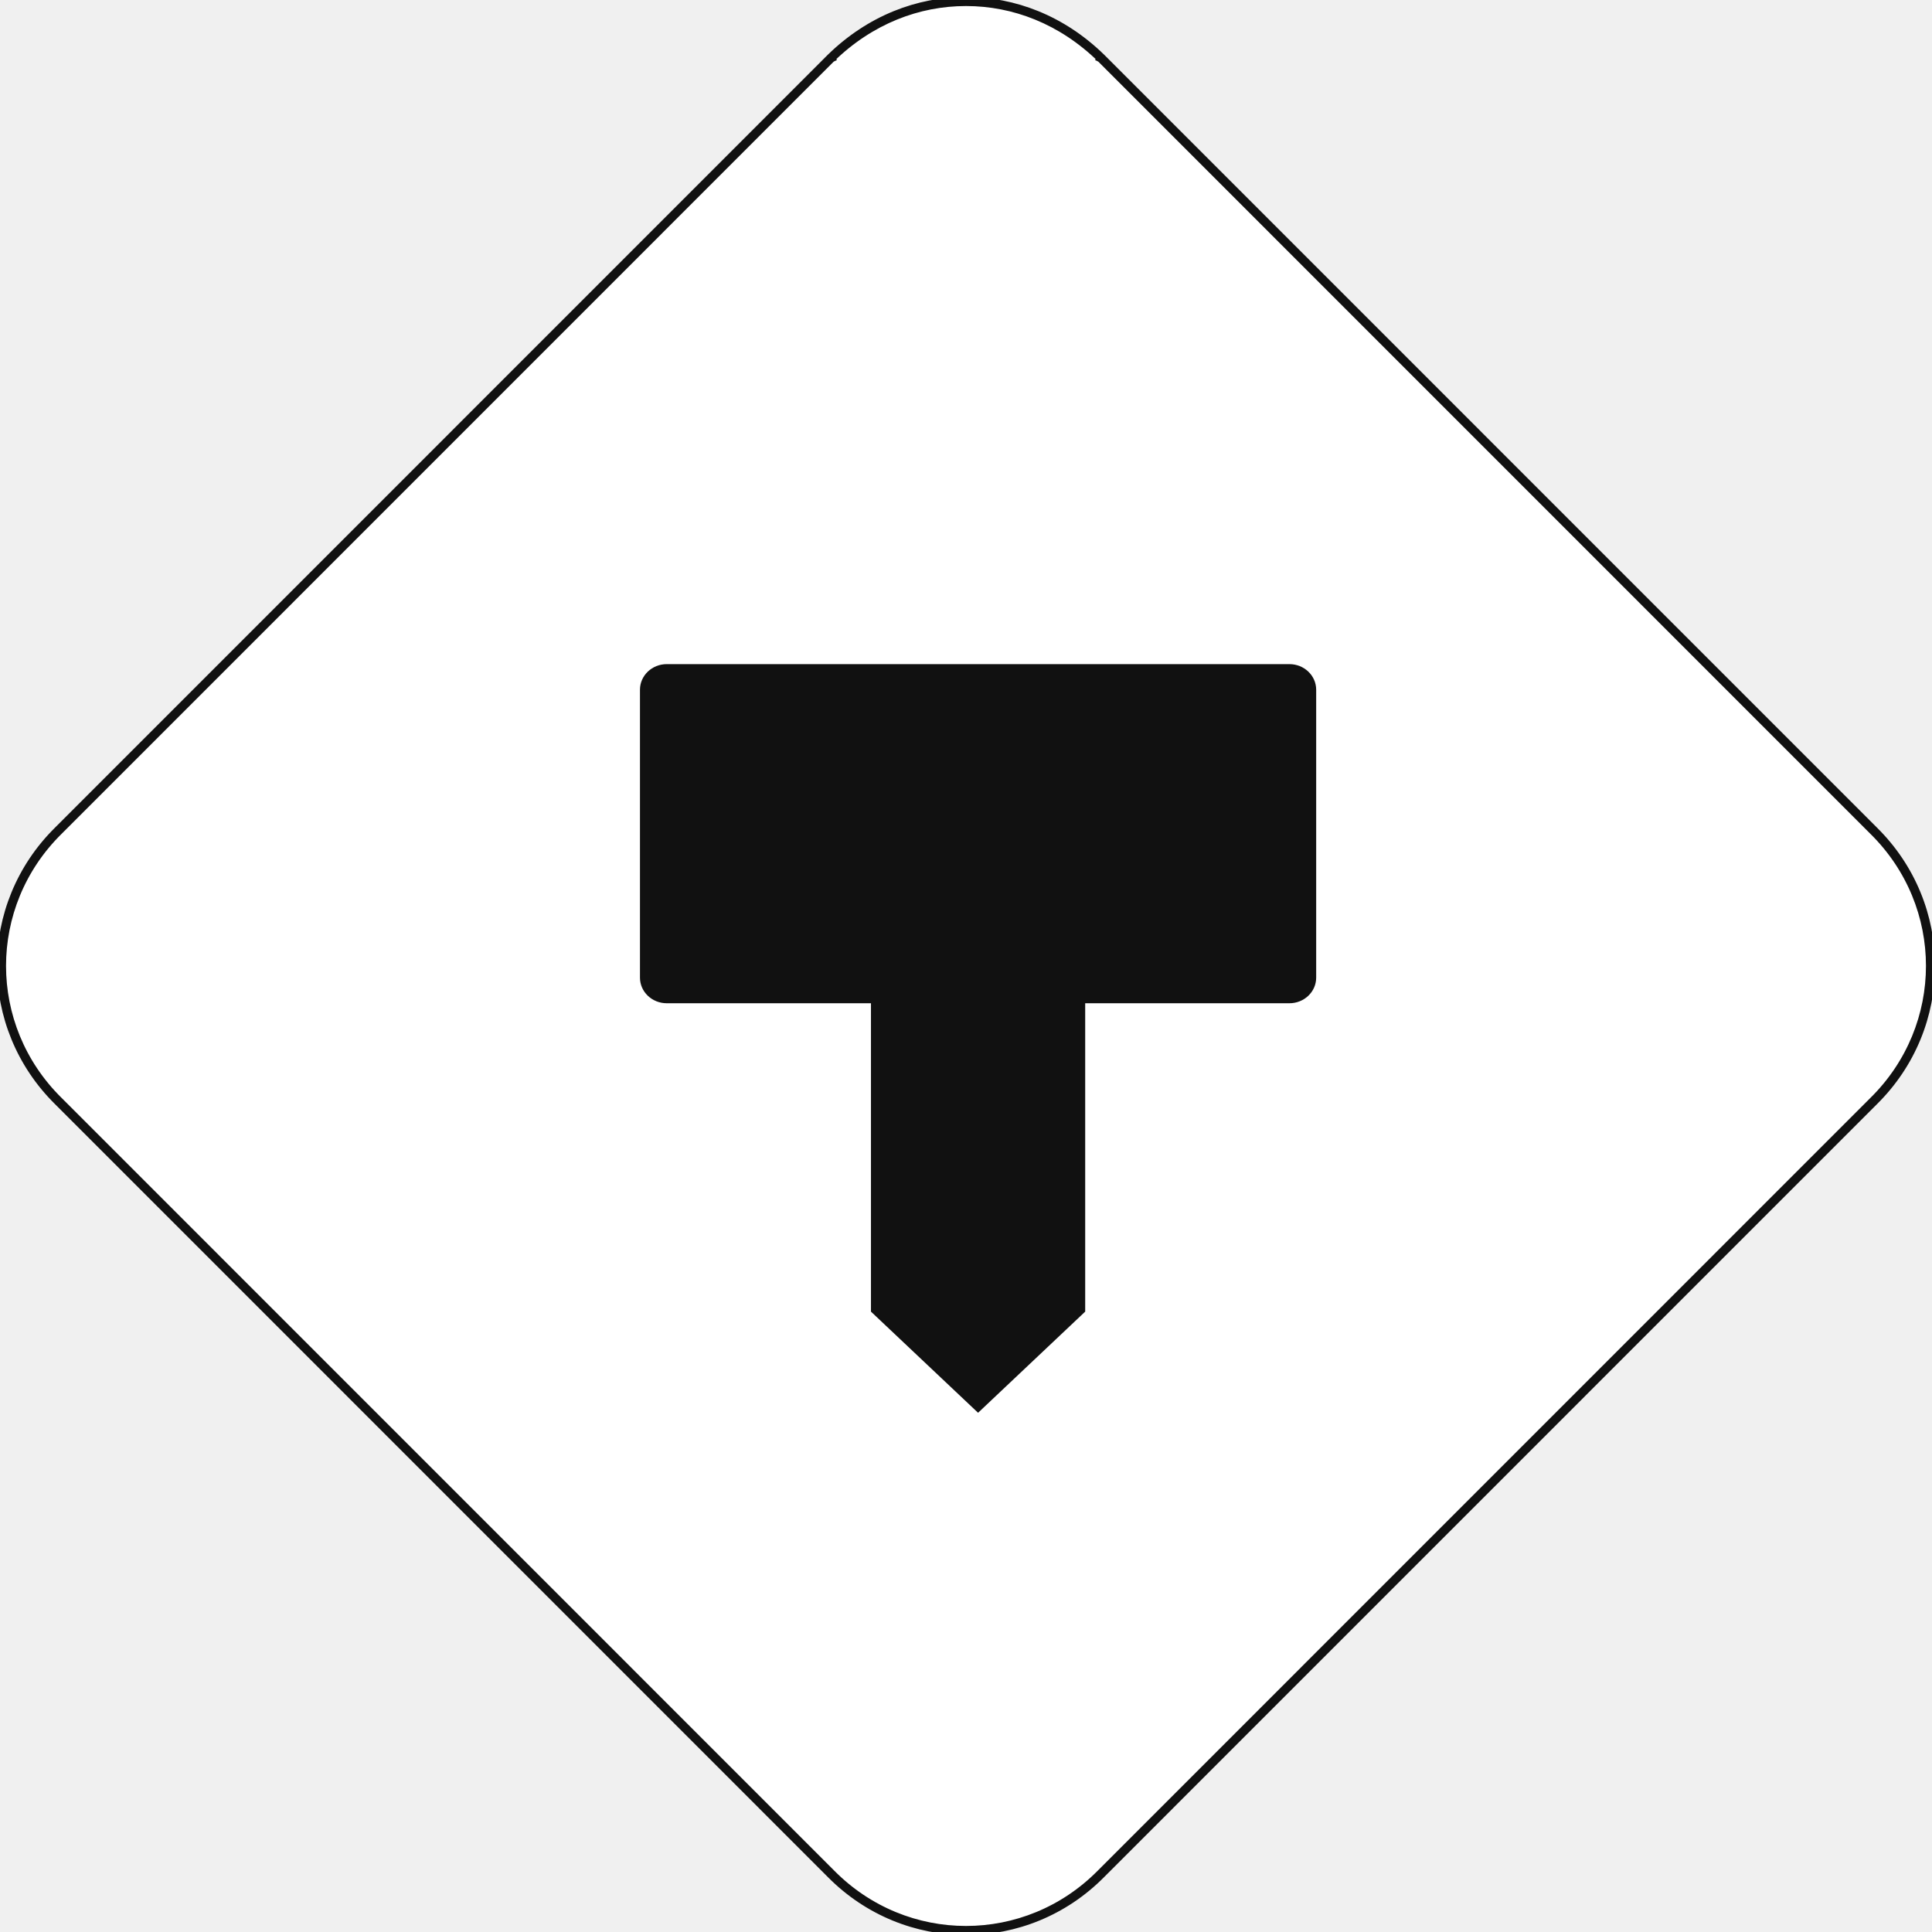
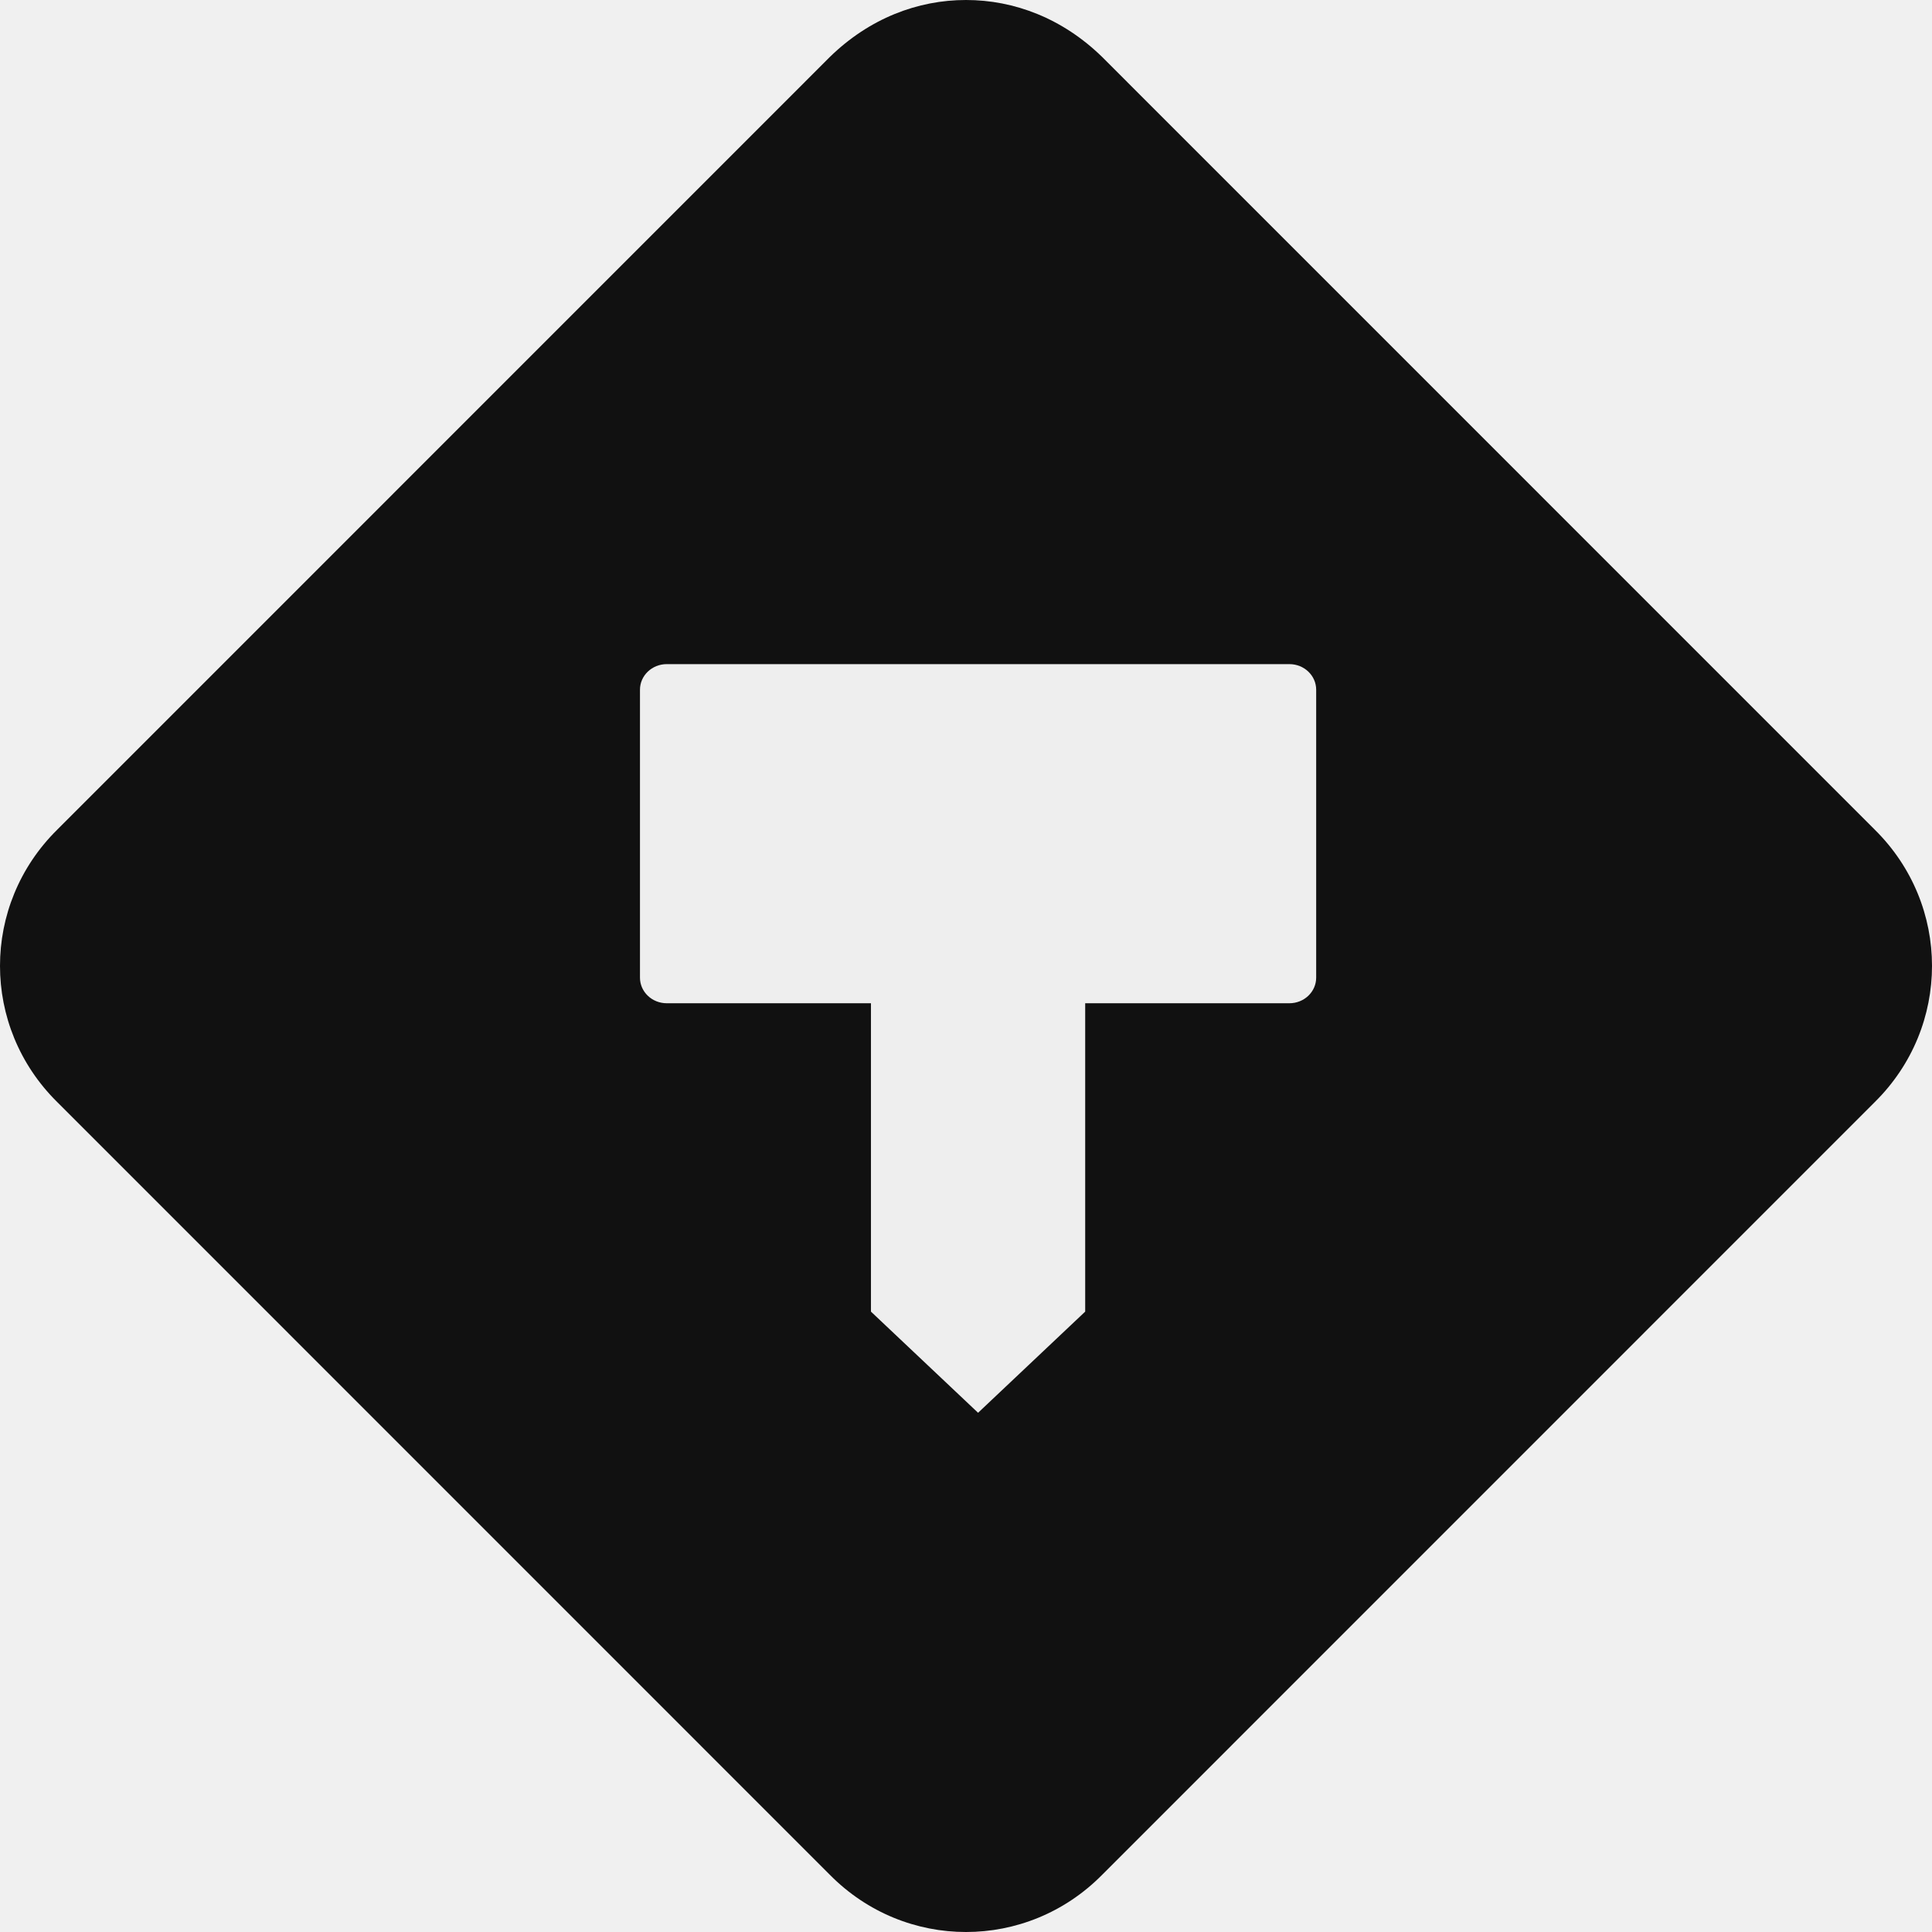
<svg xmlns="http://www.w3.org/2000/svg" width="160" height="160" viewBox="0 0 160 160" fill="none">
-   <path d="M68.723 4.719L4.739 68.711C-1.58 74.951 -1.58 85.029 4.739 91.269L68.723 155.261C74.961 161.58 85.039 161.58 91.277 155.261L155.261 91.269C161.58 85.029 161.58 74.951 155.261 68.711L91.277 4.719C87.998 1.52 83.999 0 80 0C76.001 0 72.002 1.52 68.723 4.719ZM68.723 4.719L68.897 4.898L4.916 68.888L4.914 68.889C-1.305 75.031 -1.305 84.949 4.914 91.091L4.916 91.092L68.9 155.084L68.901 155.085C75.041 161.305 84.959 161.305 91.099 155.085L91.1 155.084L155.084 91.092L155.086 91.091C161.305 84.949 161.305 75.031 155.086 68.889L155.084 68.888L91.103 4.898L91.277 4.72L91.1 4.896L91.102 4.897C87.869 1.744 83.933 0.25 80 0.25C76.067 0.25 72.131 1.744 68.898 4.897L68.9 4.896L68.723 4.719Z" fill="white" stroke="#111111" stroke-width="0.5" />
-   <path d="M55.218 55C53.993 55 53 55.949 53 57.12V80.966C53 82.136 53.993 83.085 55.218 83.085H72.129V108.622L81 117L89.871 108.622V83.085H106.782C108.007 83.085 109 82.136 109 80.966V57.12C109 55.949 108.007 55 106.782 55H55.218Z" fill="#111111" />
+   <path d="M80 0C76.001 0 72.002 1.52 68.723 4.719L4.739 68.711C-1.58 74.951 -1.58 85.029 4.739 91.269L68.723 155.261C74.961 161.58 85.039 161.58 91.277 155.261L155.261 91.269C161.58 85.029 161.58 74.951 155.261 68.711L91.277 4.719C87.998 1.52 83.999 0 80 0Z" fill="#111111" />
+   <path d="M55.218 55C53.993 55 53 55.949 53 57.12V80.966C53 82.136 53.993 83.085 55.218 83.085H72.129V108.622L81 117L89.871 108.622V83.085H106.782C108.007 83.085 109 82.136 109 80.966V57.12C109 55.949 108.007 55 106.782 55H55.218Z" fill="#EEEEEE" />
</svg>
